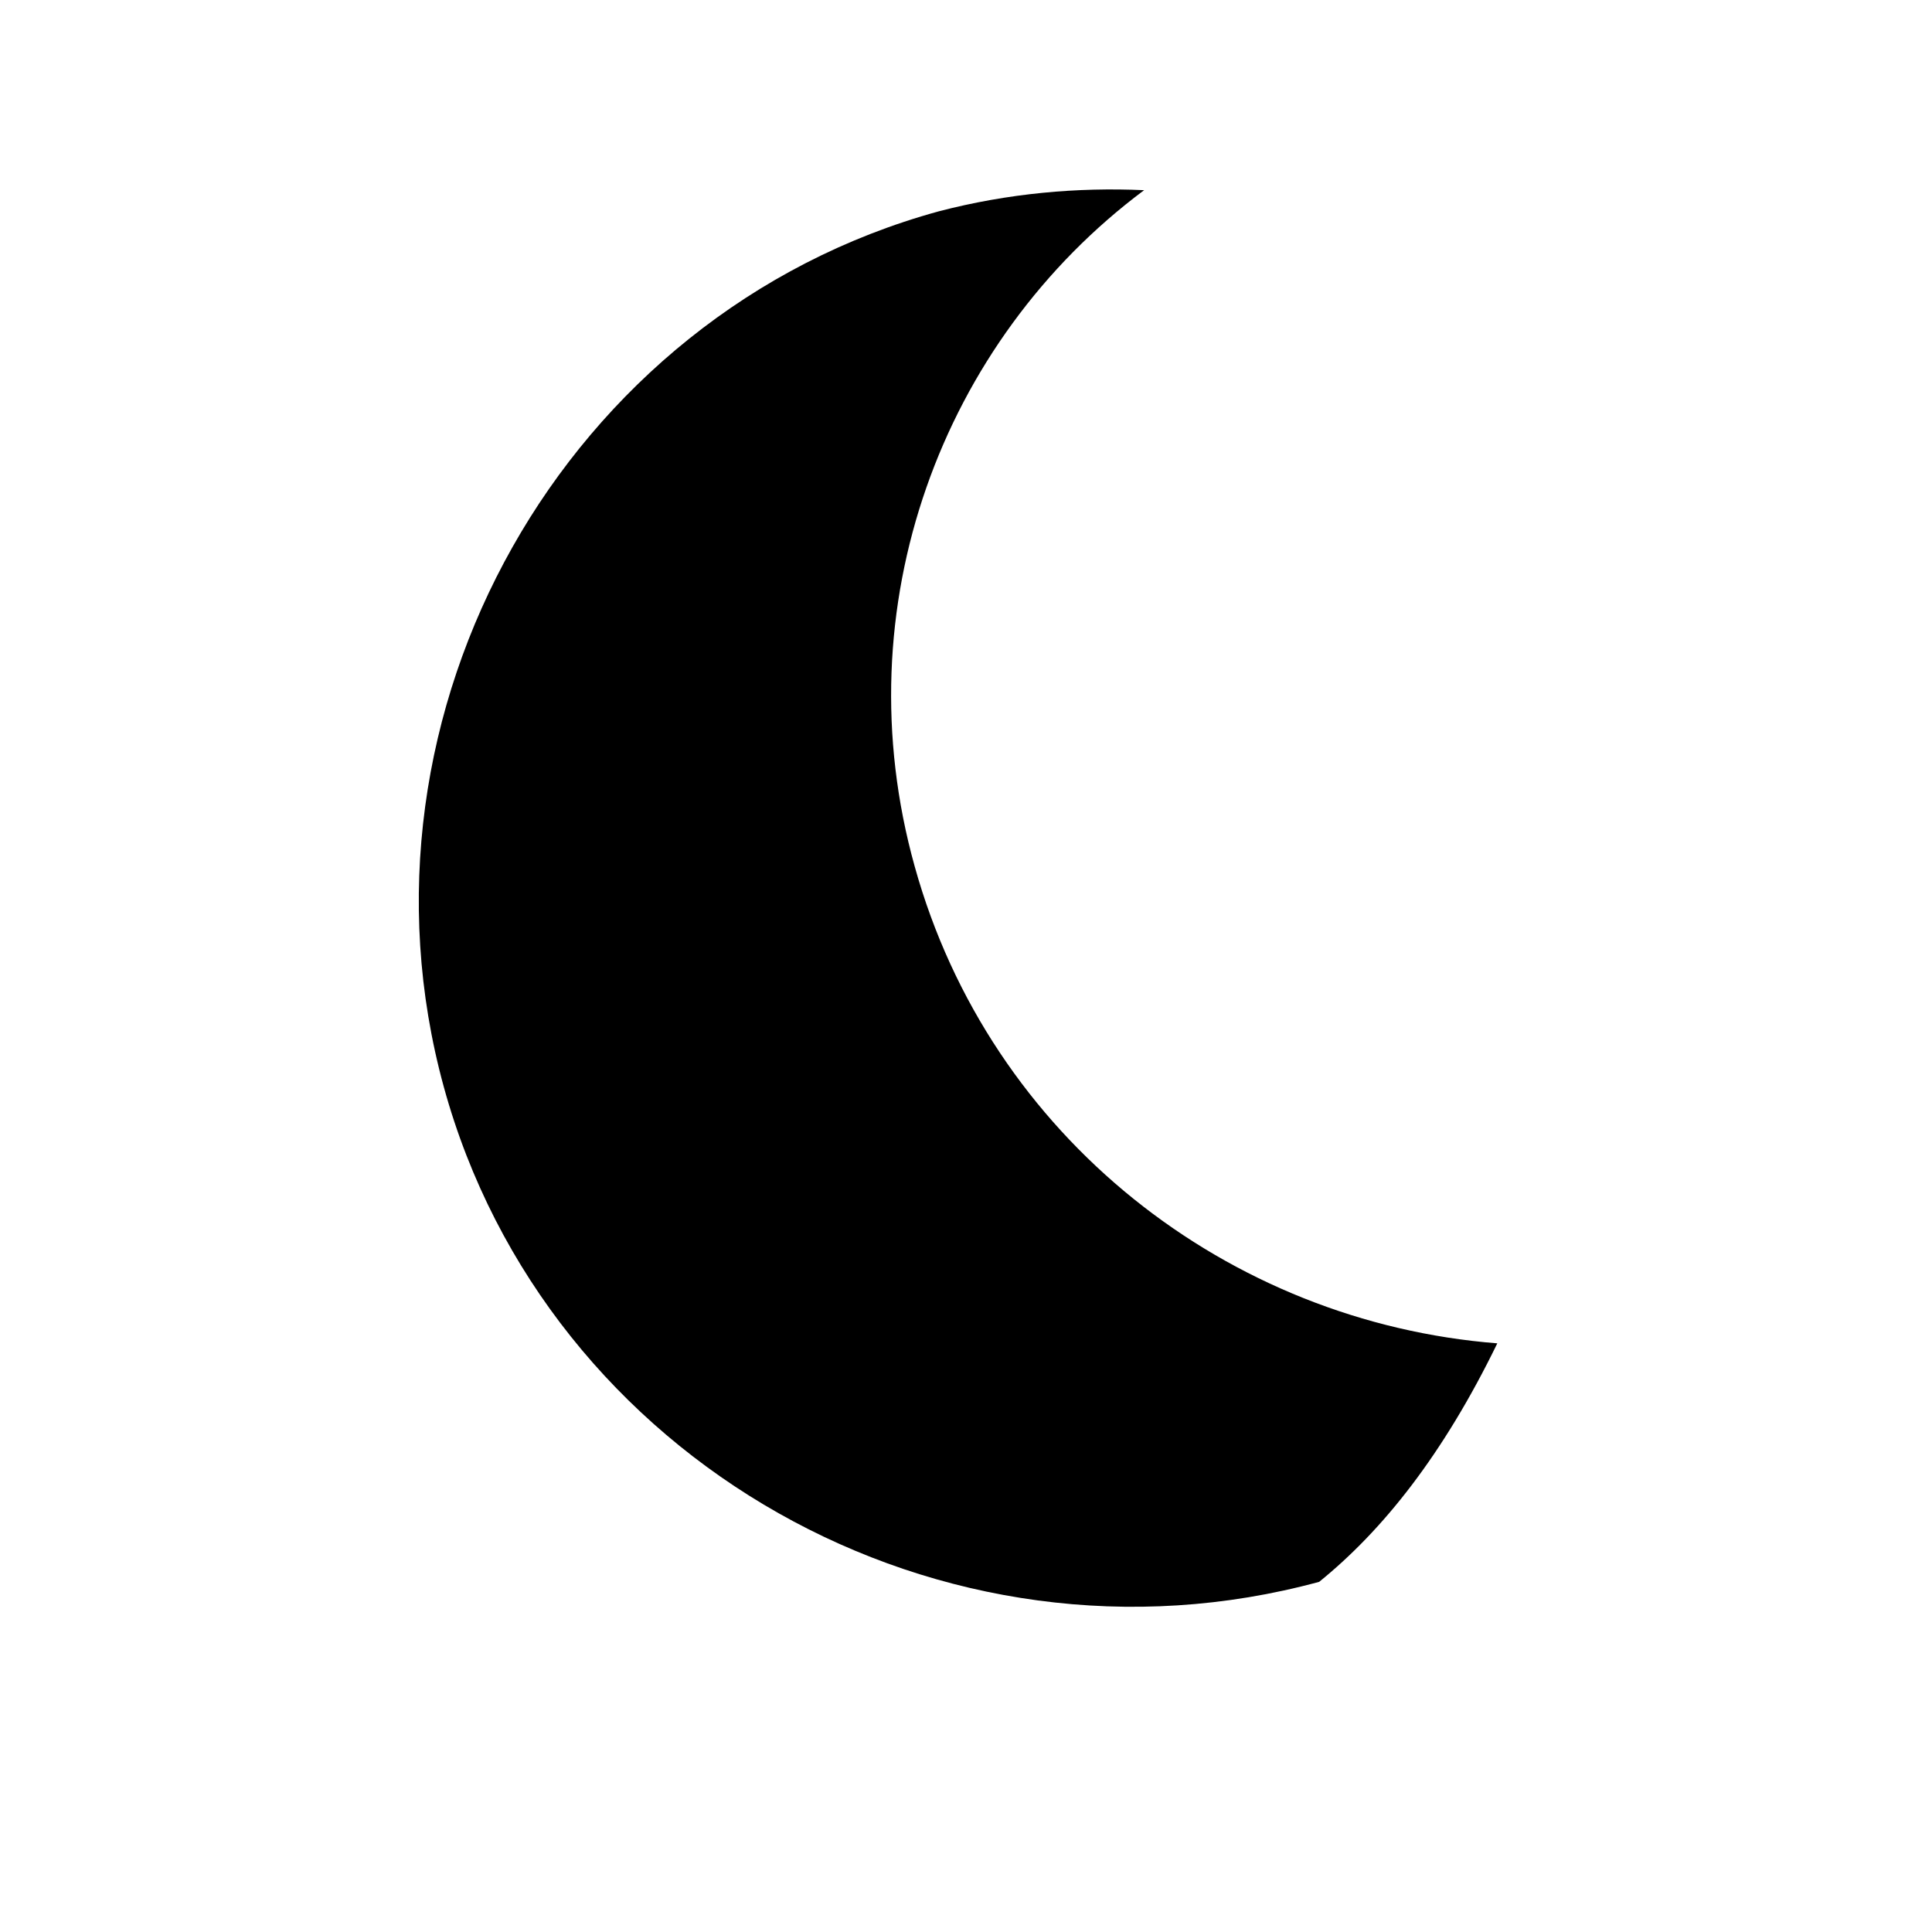
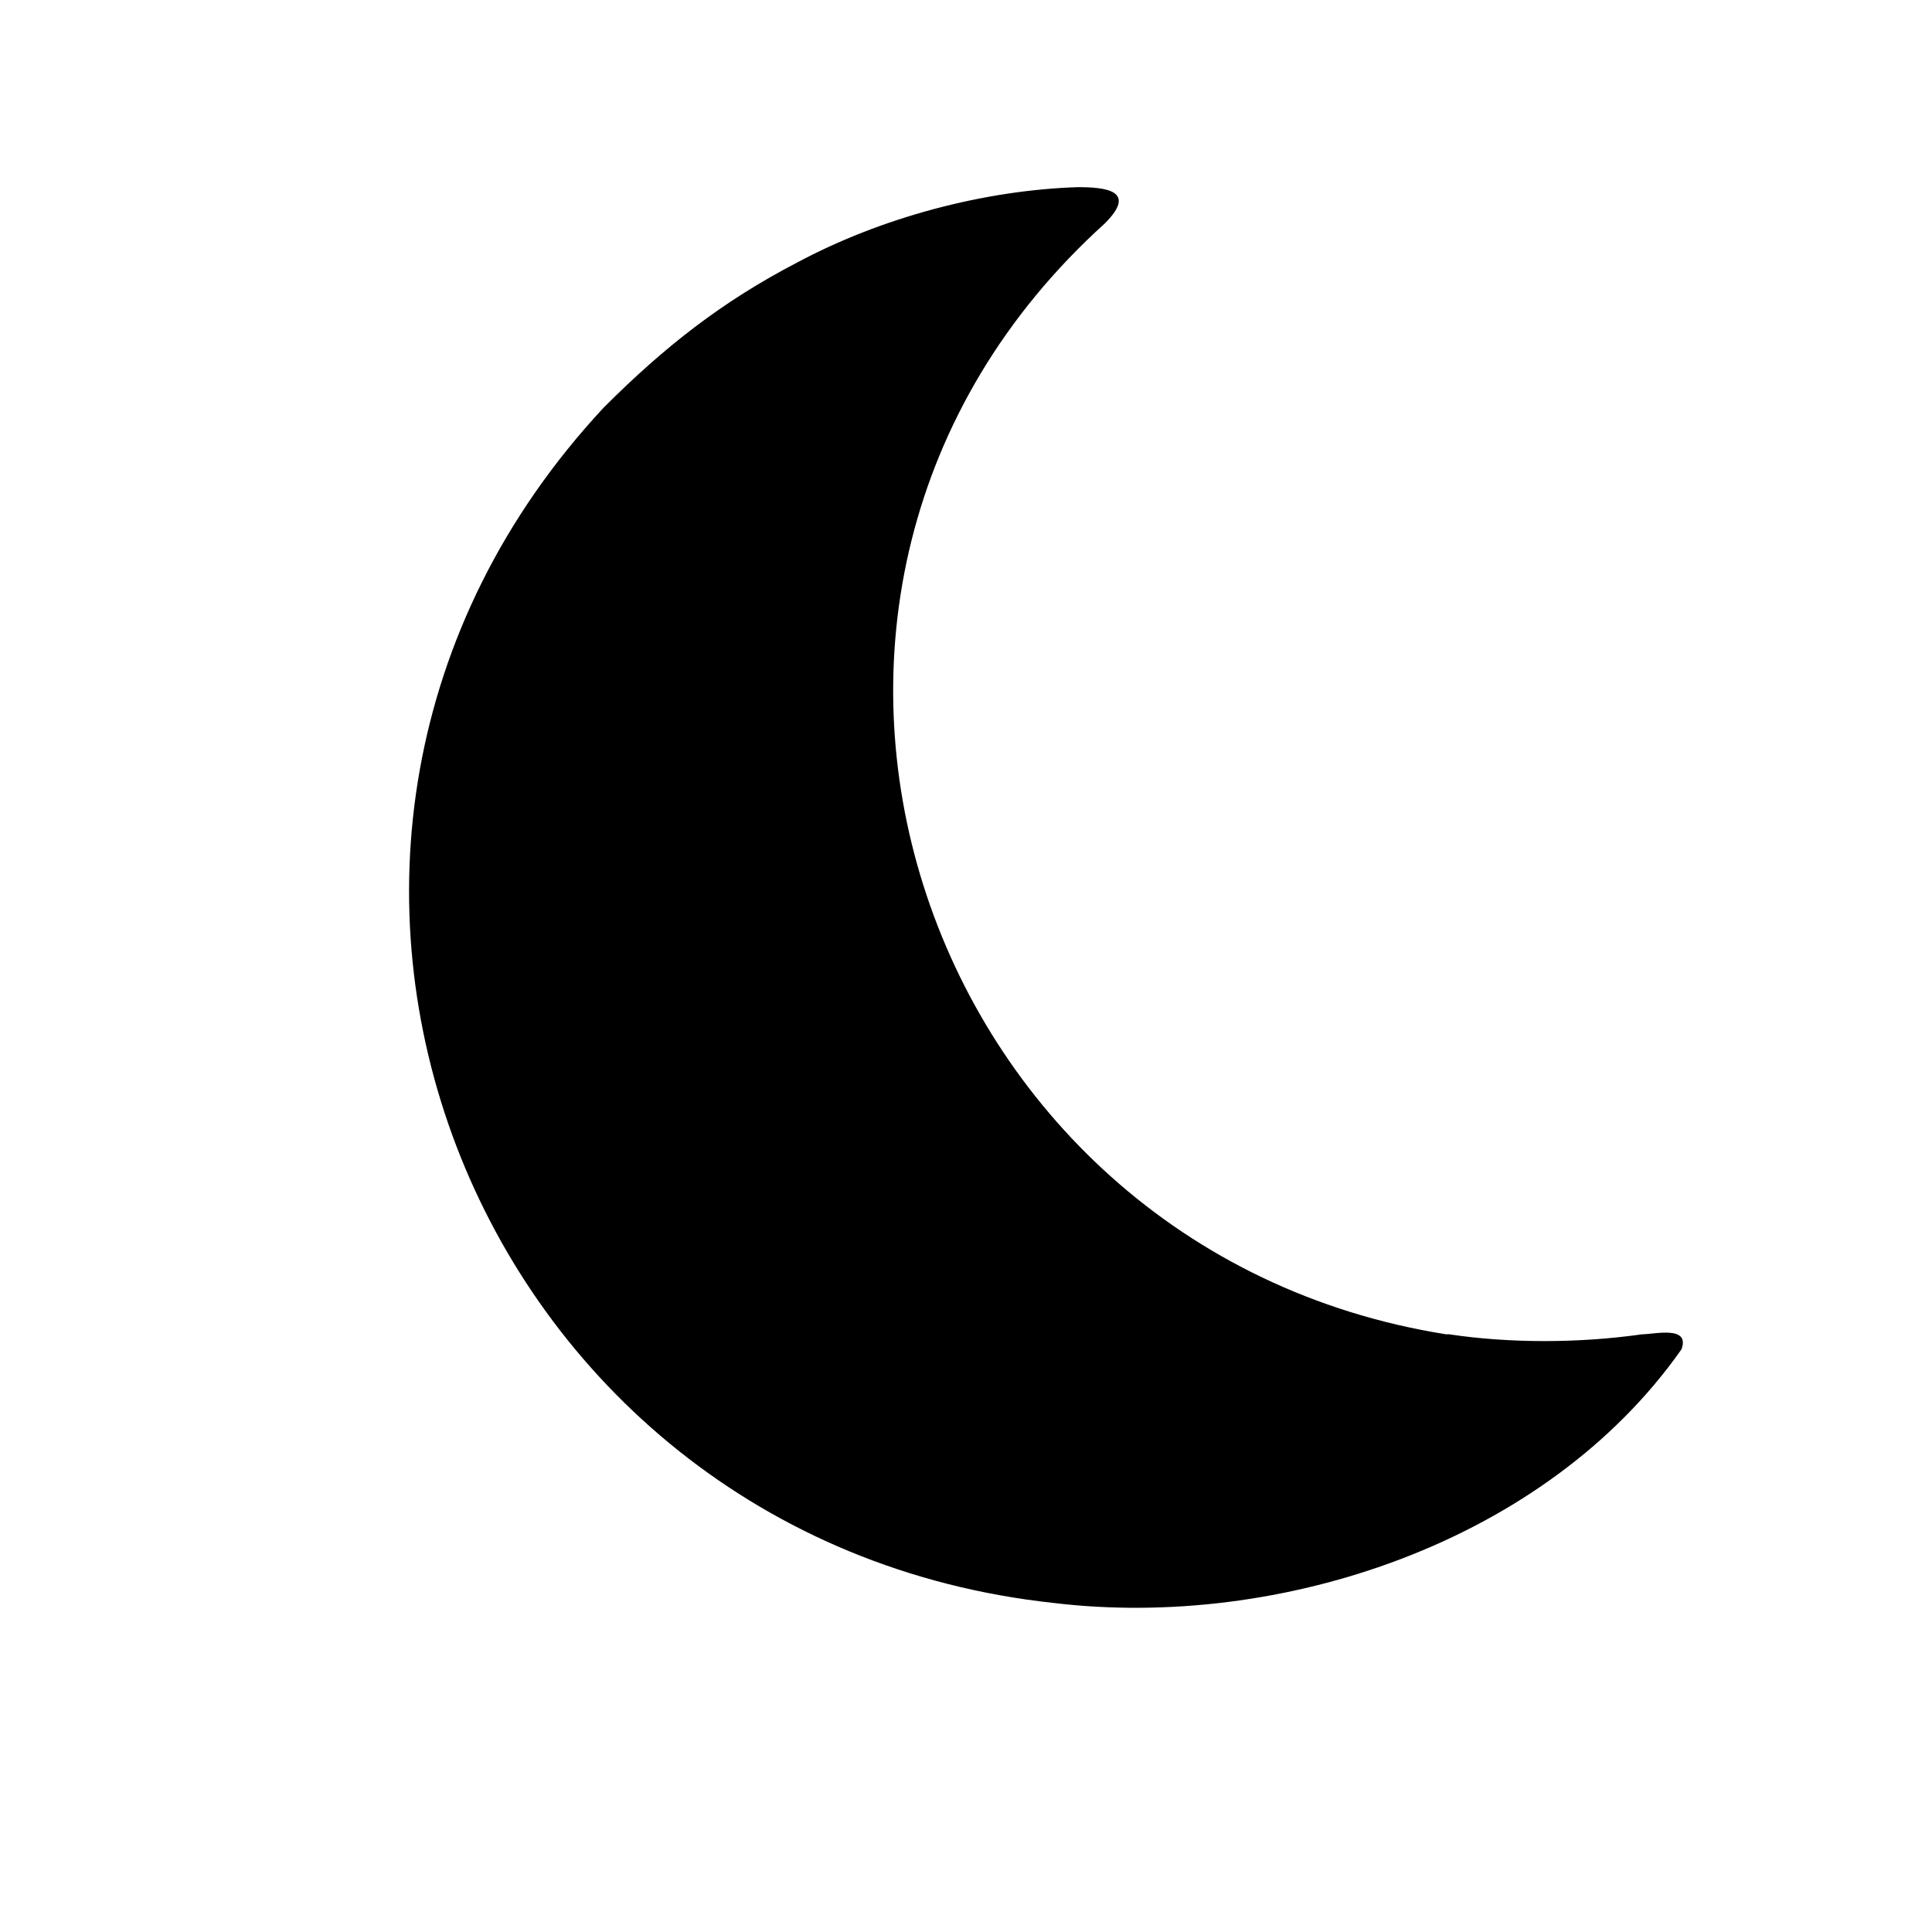
- <svg xmlns="http://www.w3.org/2000/svg" viewBox="0 0 64 64">
-   <path fill="currentColor" d="M43.7 52.4C31.2 55.8 18.1 48.4 14.7 36S18.7 10.4 31.1 7c2.3-.6 4.6-.8 6.8-.7-6.7 5-10 13.8-7.6 22.4 2.5 9 10.4 15.1 19.3 15.8-1.8 3.7-3.8 6.2-5.9 7.9z" />
+ <svg xmlns="http://www.w3.org/2000/svg" version="1.1" id="Layer_1" x="0px" y="0px" viewBox="0 0 64 64" style="enable-background:new 0 0 64 64;" xml:space="preserve">
+   <path d="M47.9,44.2C30.3,41.4,23.1,19.6,36.6,7.4c1.1-1.1,0-1.2-0.9-1.2c-3.1,0.1-6.5,1-9.3,2.5c-2.5,1.3-4.4,2.8-6.4,4.8  C6.5,28,15.5,51,34.9,53.1c7.5,0.9,16.3-2,20.8-8.4c0.3-0.8-0.9-0.5-1.3-0.5c-2.1,0.3-4.4,0.3-6.4,0L47.9,44.2z" />
</svg>
